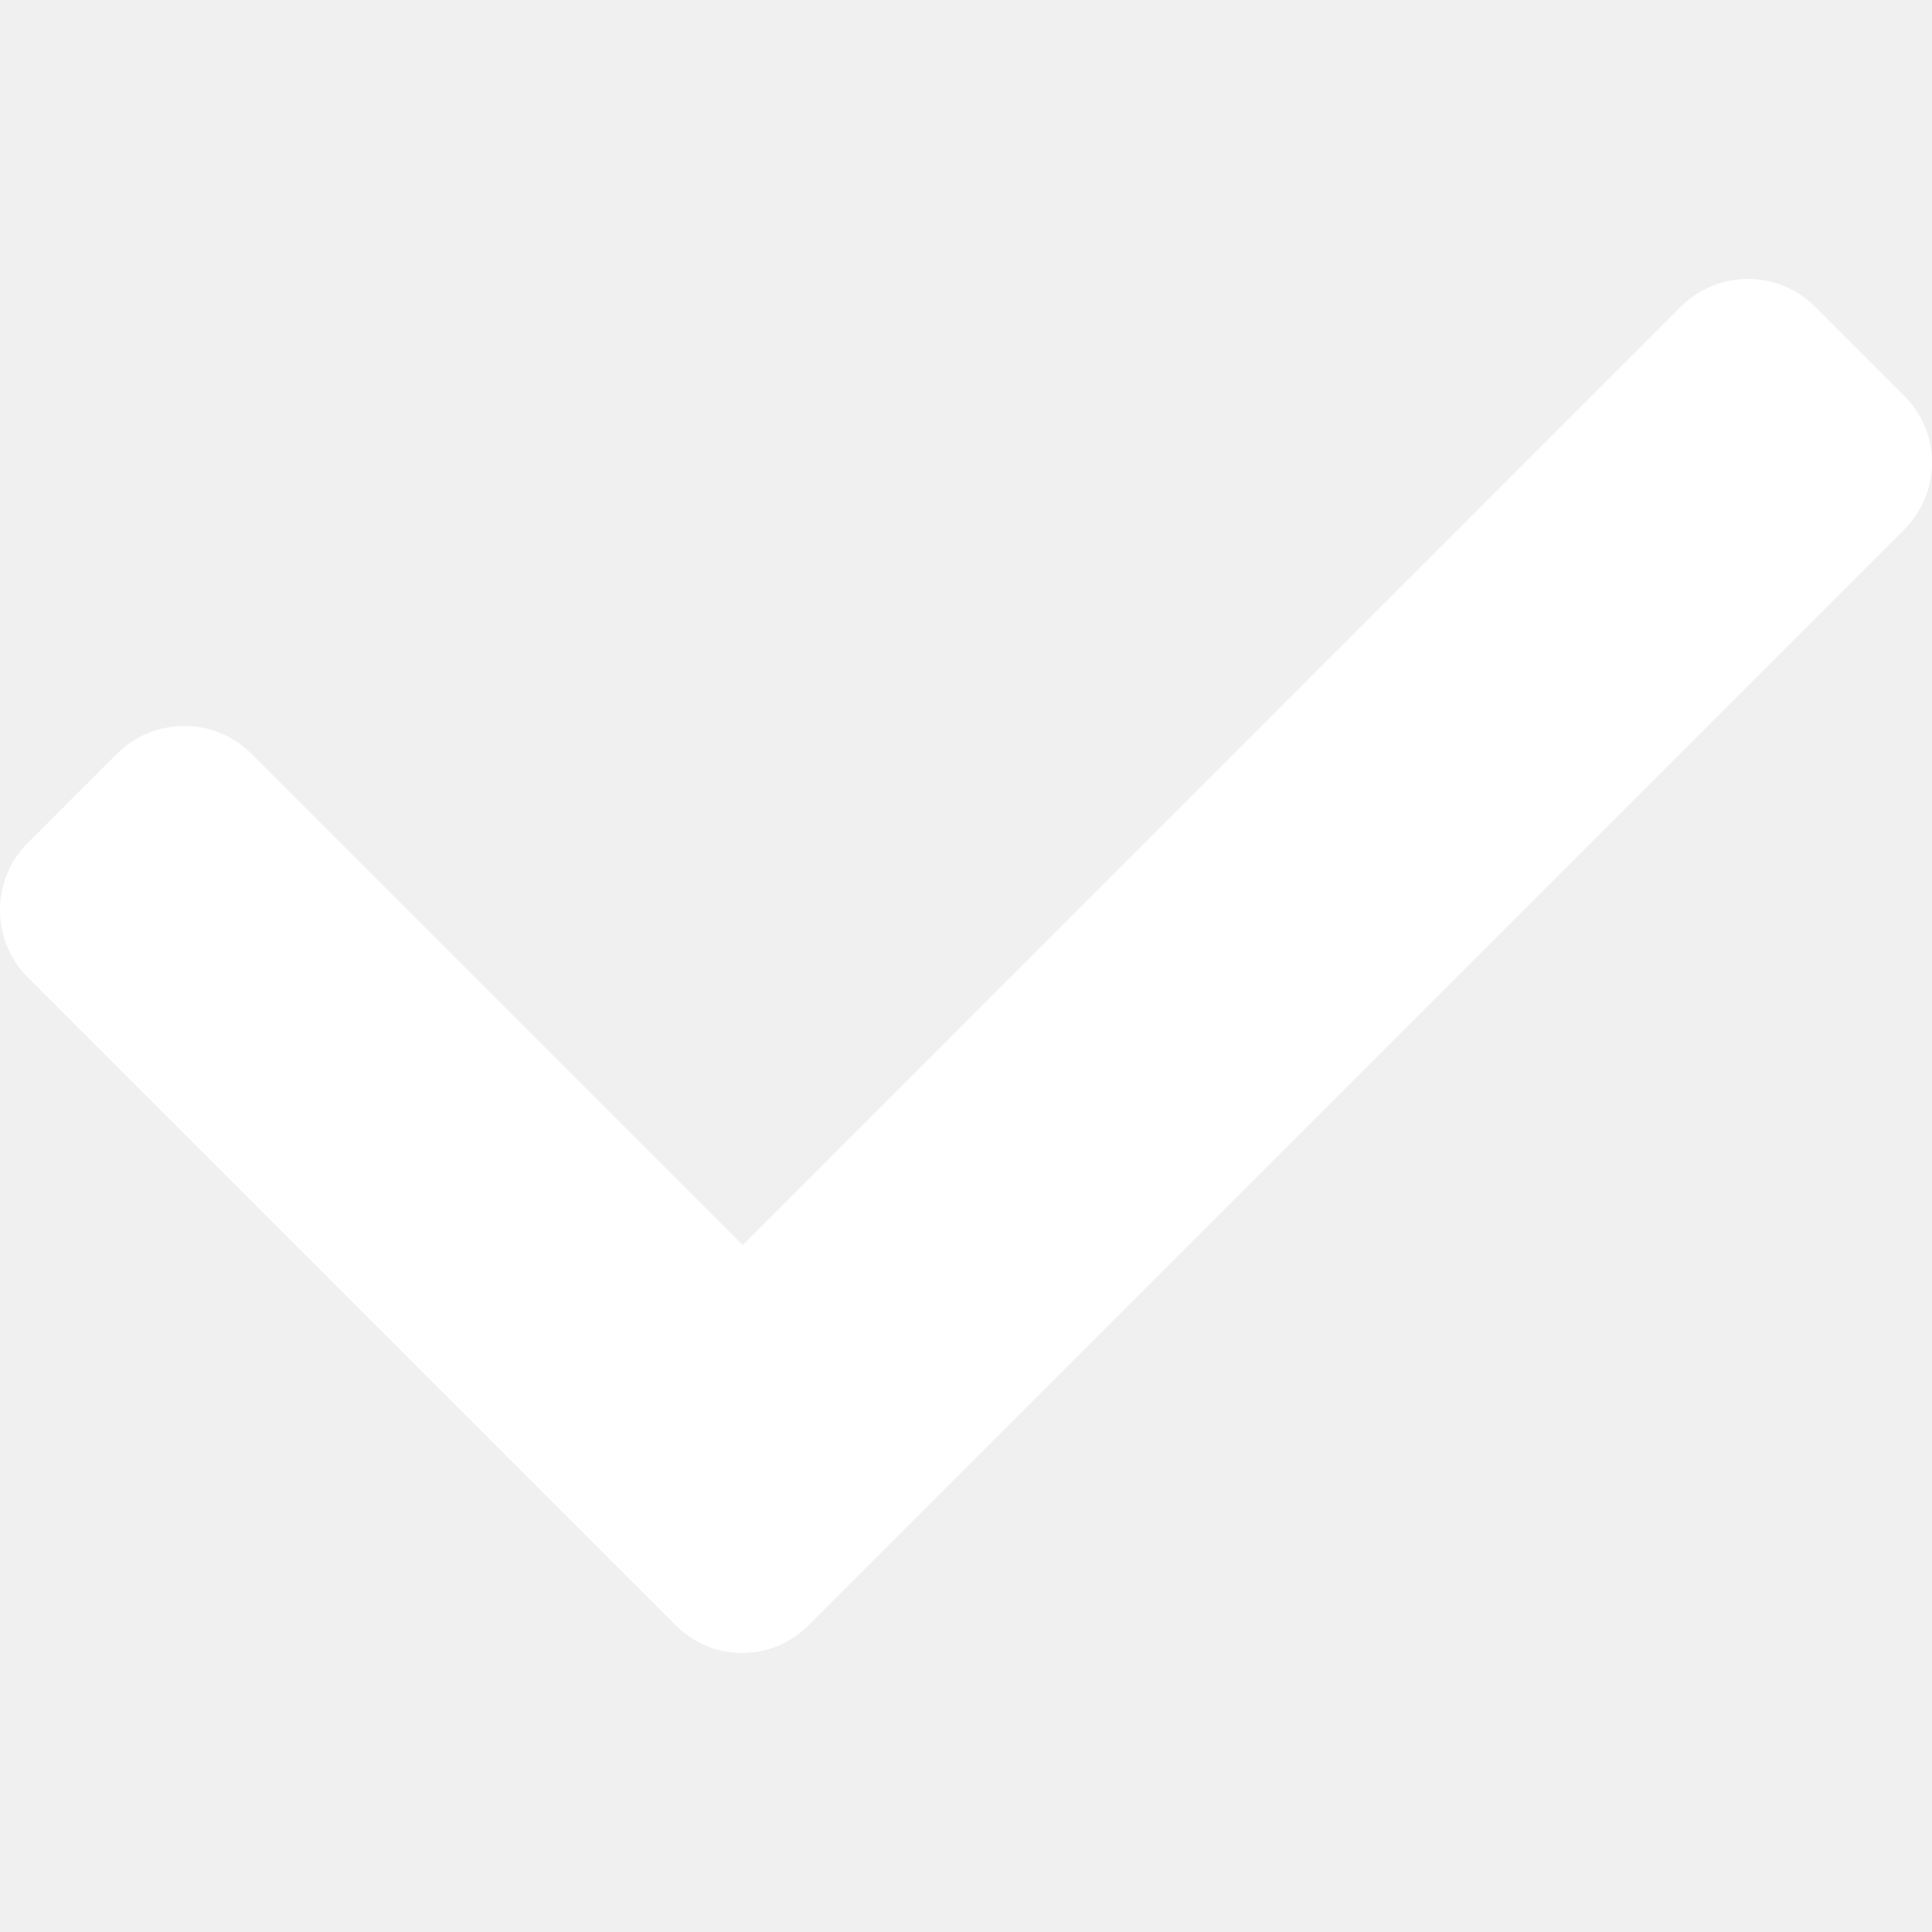
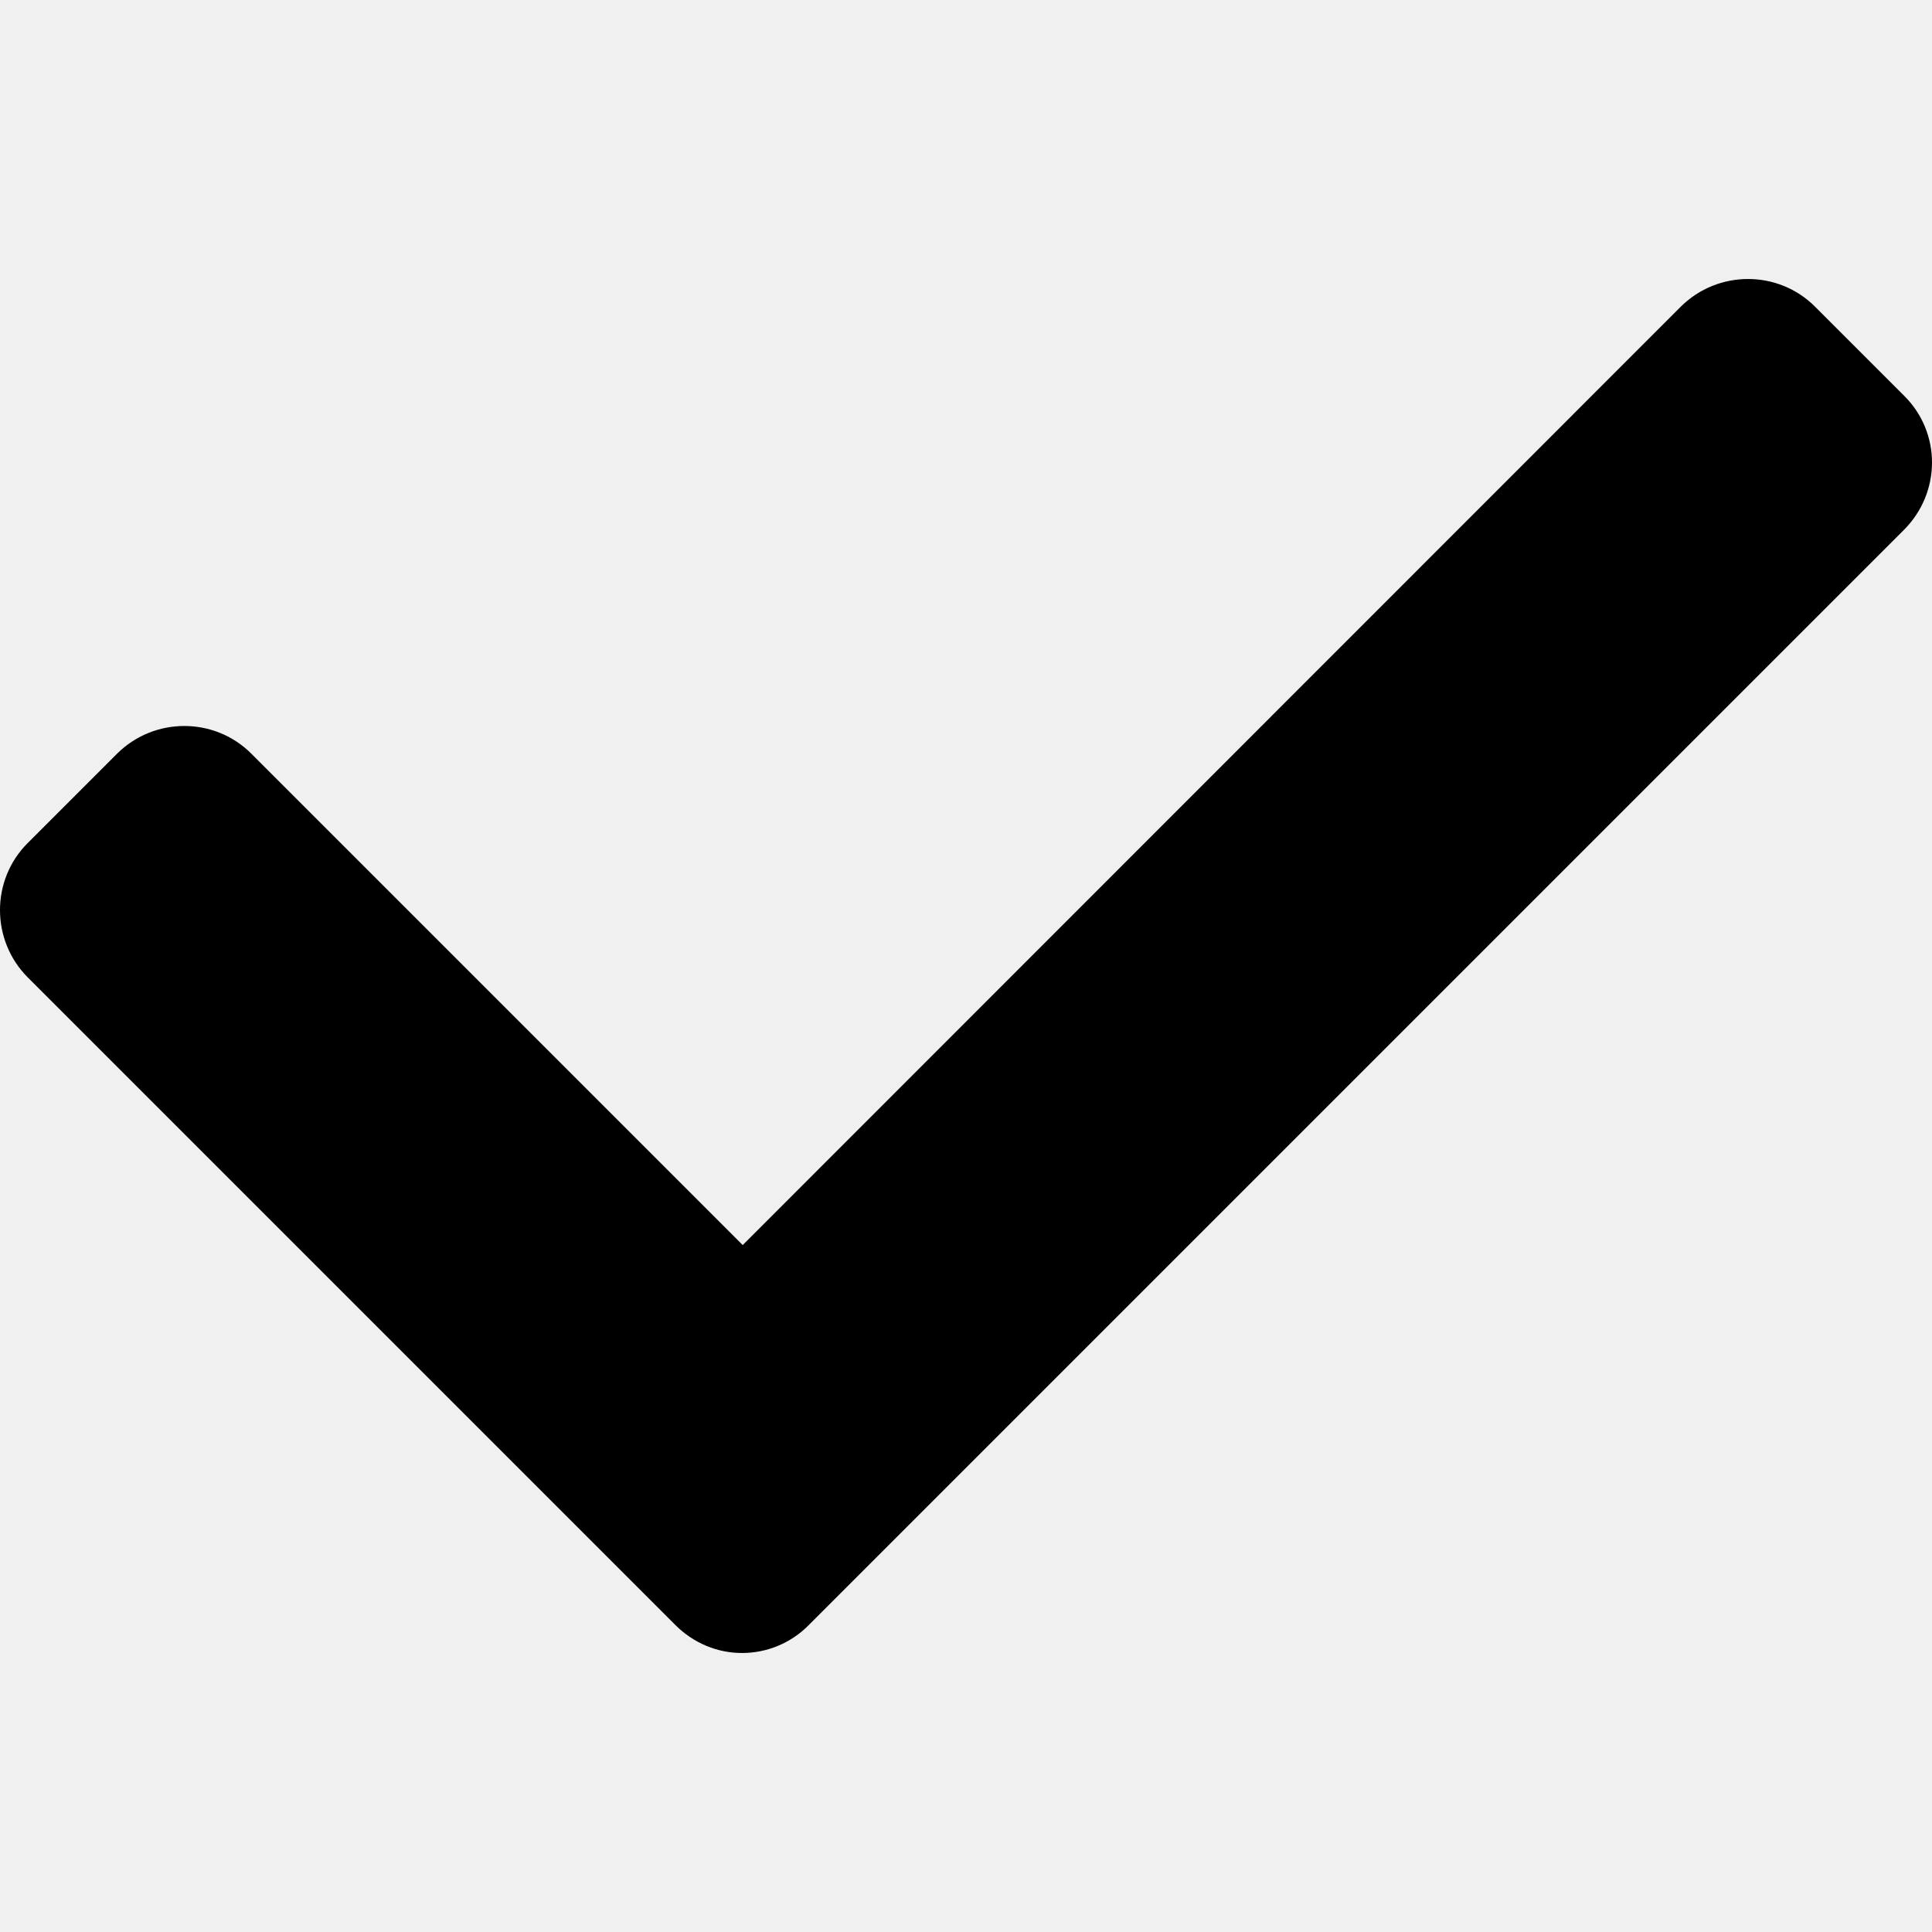
- <svg xmlns="http://www.w3.org/2000/svg" version="1.1" id="Capa_1" x="0px" y="0px" width="469.184px" height="469.185px" viewBox="0 0 469.184 469.185" style="enable-background:new 0 0 469.184 469.185;" xml:space="preserve" fill="white">
+ <svg xmlns="http://www.w3.org/2000/svg" version="1.1" id="Capa_1" x="0px" y="0px" width="469.184px" height="469.185px" viewBox="0 0 469.184 469.185" style="enable-background:new 0 0 469.184 469.185;" xml:space="preserve">
  <g>
    <path d="M462.5,96.193l-21.726-21.726c-8.951-8.95-23.562-8.95-32.59,0L180.368,302.361l-119.34-119.34   c-8.95-8.951-23.562-8.951-32.589,0L6.712,204.747c-8.95,8.951-8.95,23.562,0,32.589L163.997,394.62   c4.514,4.514,10.327,6.809,16.218,6.809s11.781-2.295,16.219-6.809L462.27,128.783C471.45,119.68,471.45,105.145,462.5,96.193z" />
  </g>
  <g>
</g>
  <g>
</g>
  <g>
</g>
  <g>
</g>
  <g>
</g>
  <g>
</g>
  <g>
</g>
  <g>
</g>
  <g>
</g>
  <g>
</g>
  <g>
</g>
  <g>
</g>
  <g>
</g>
  <g>
</g>
  <g>
</g>
</svg>
